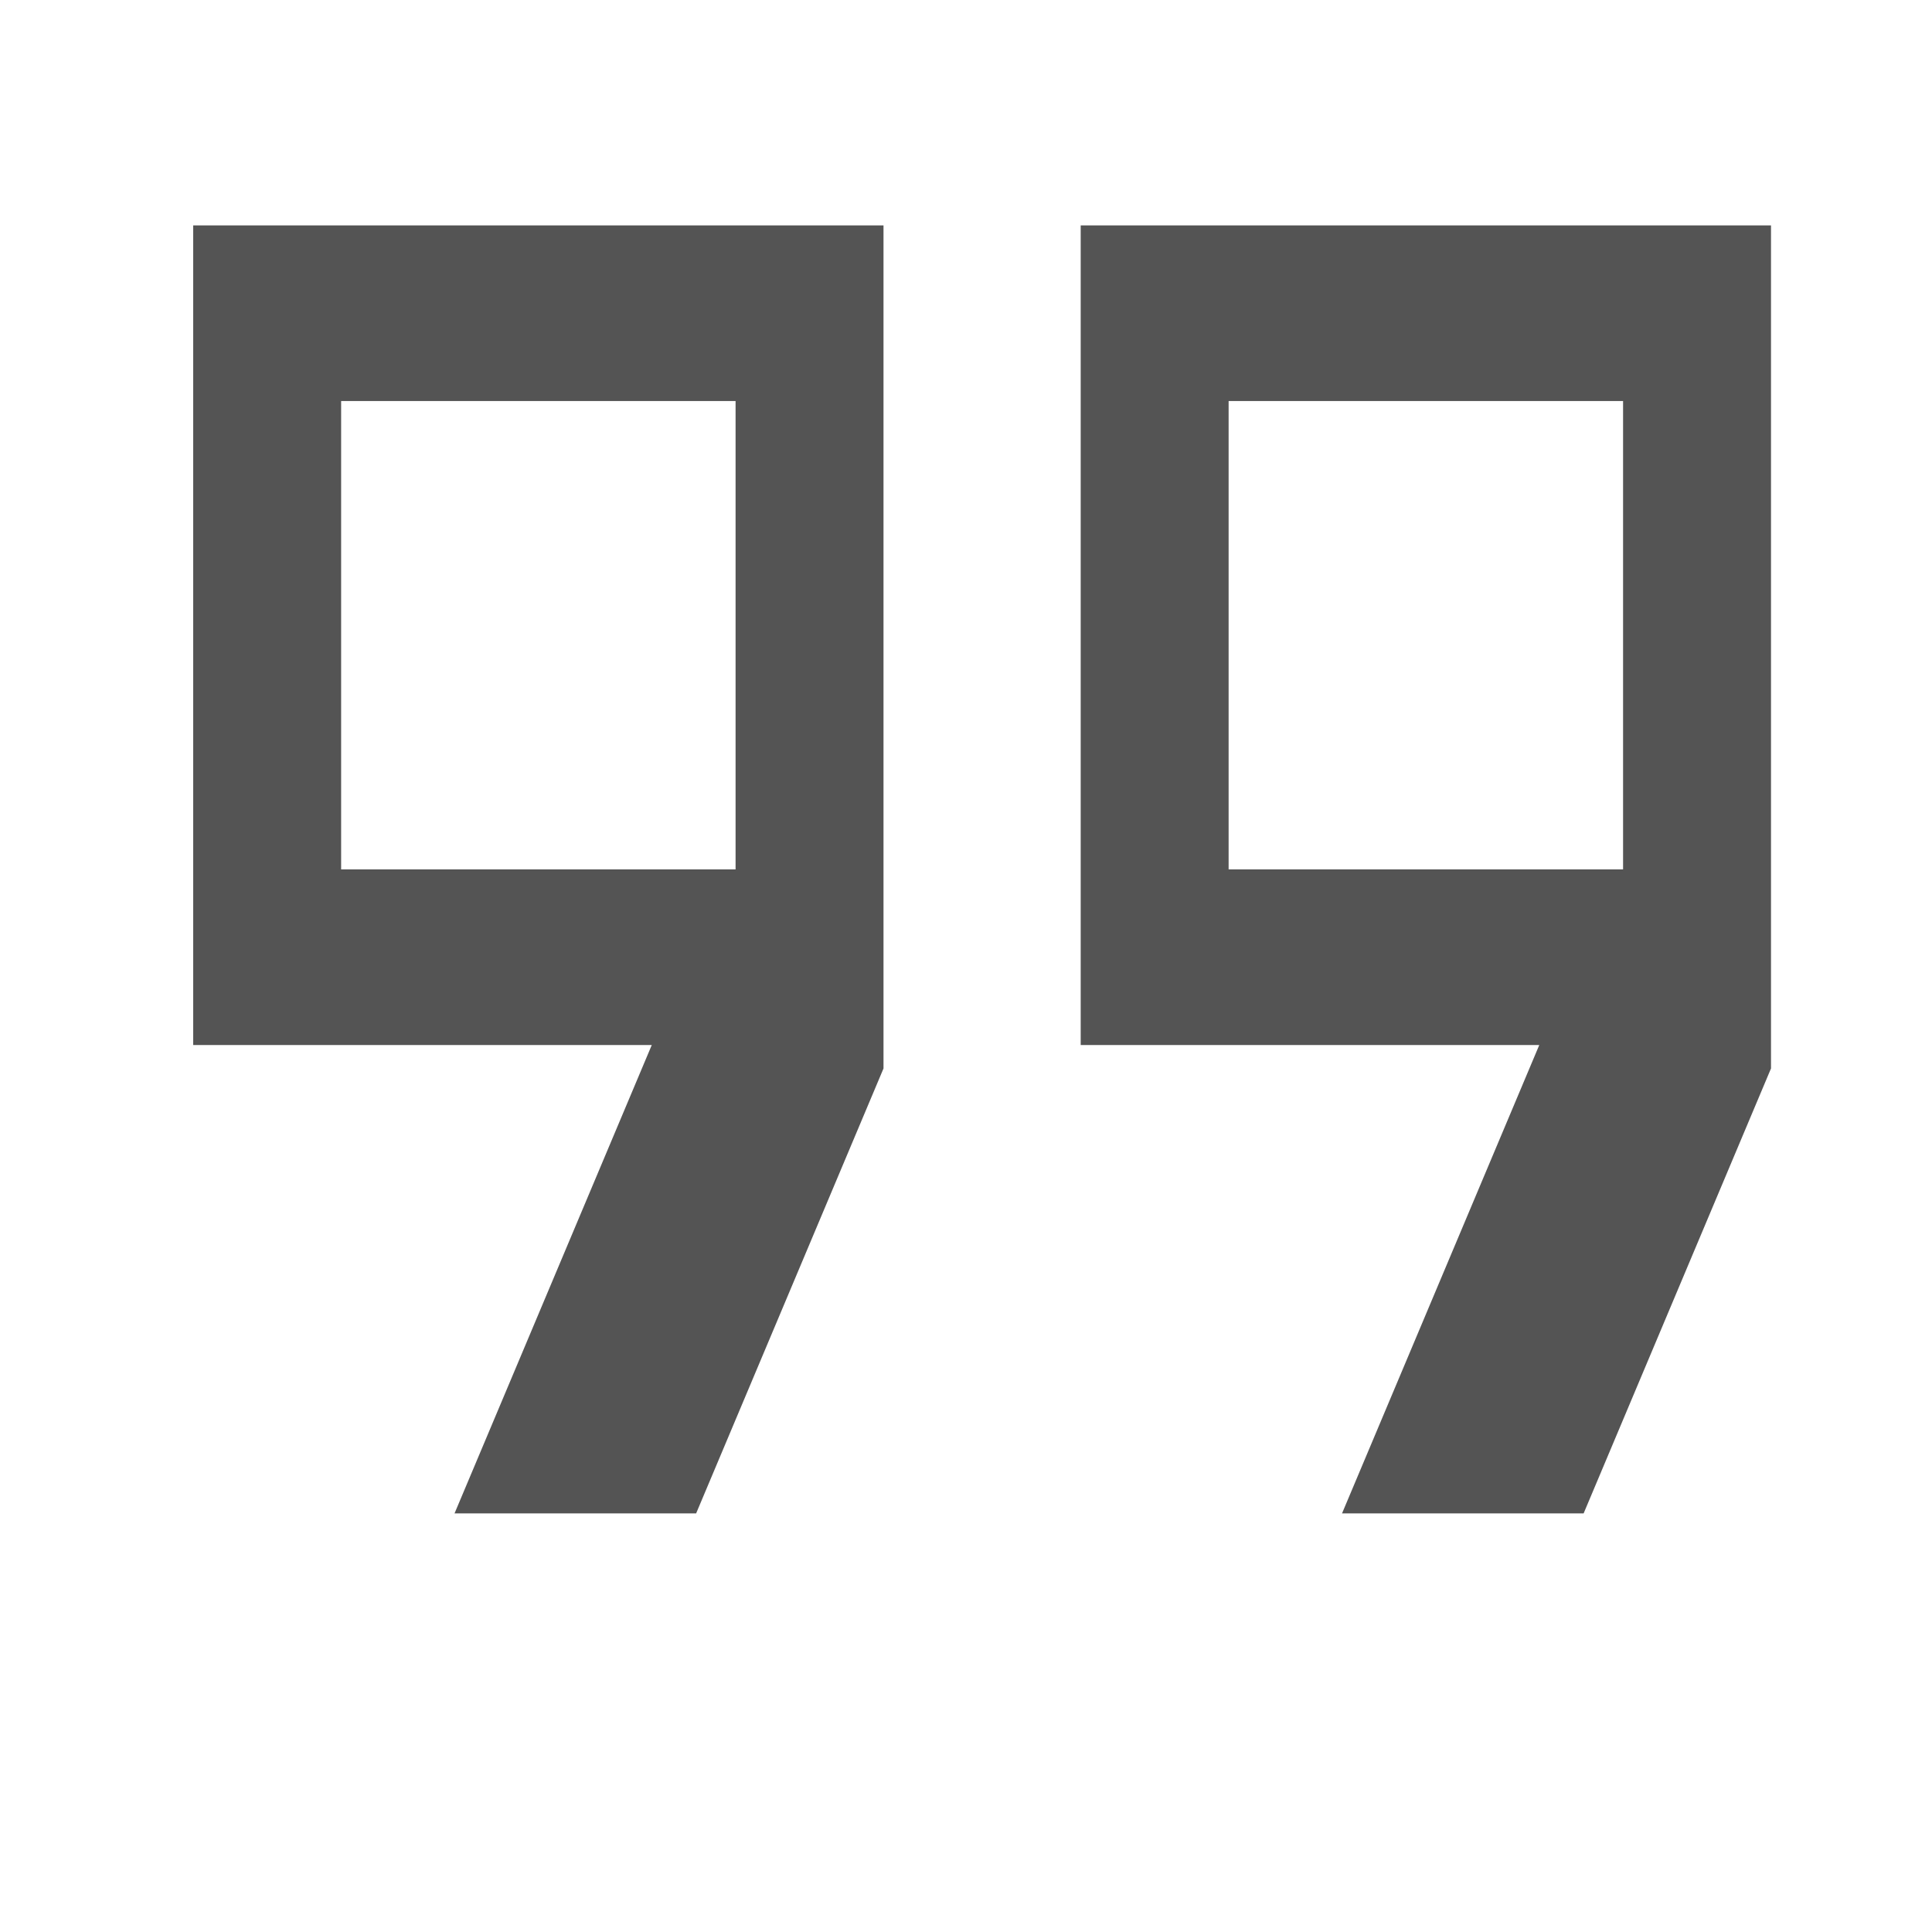
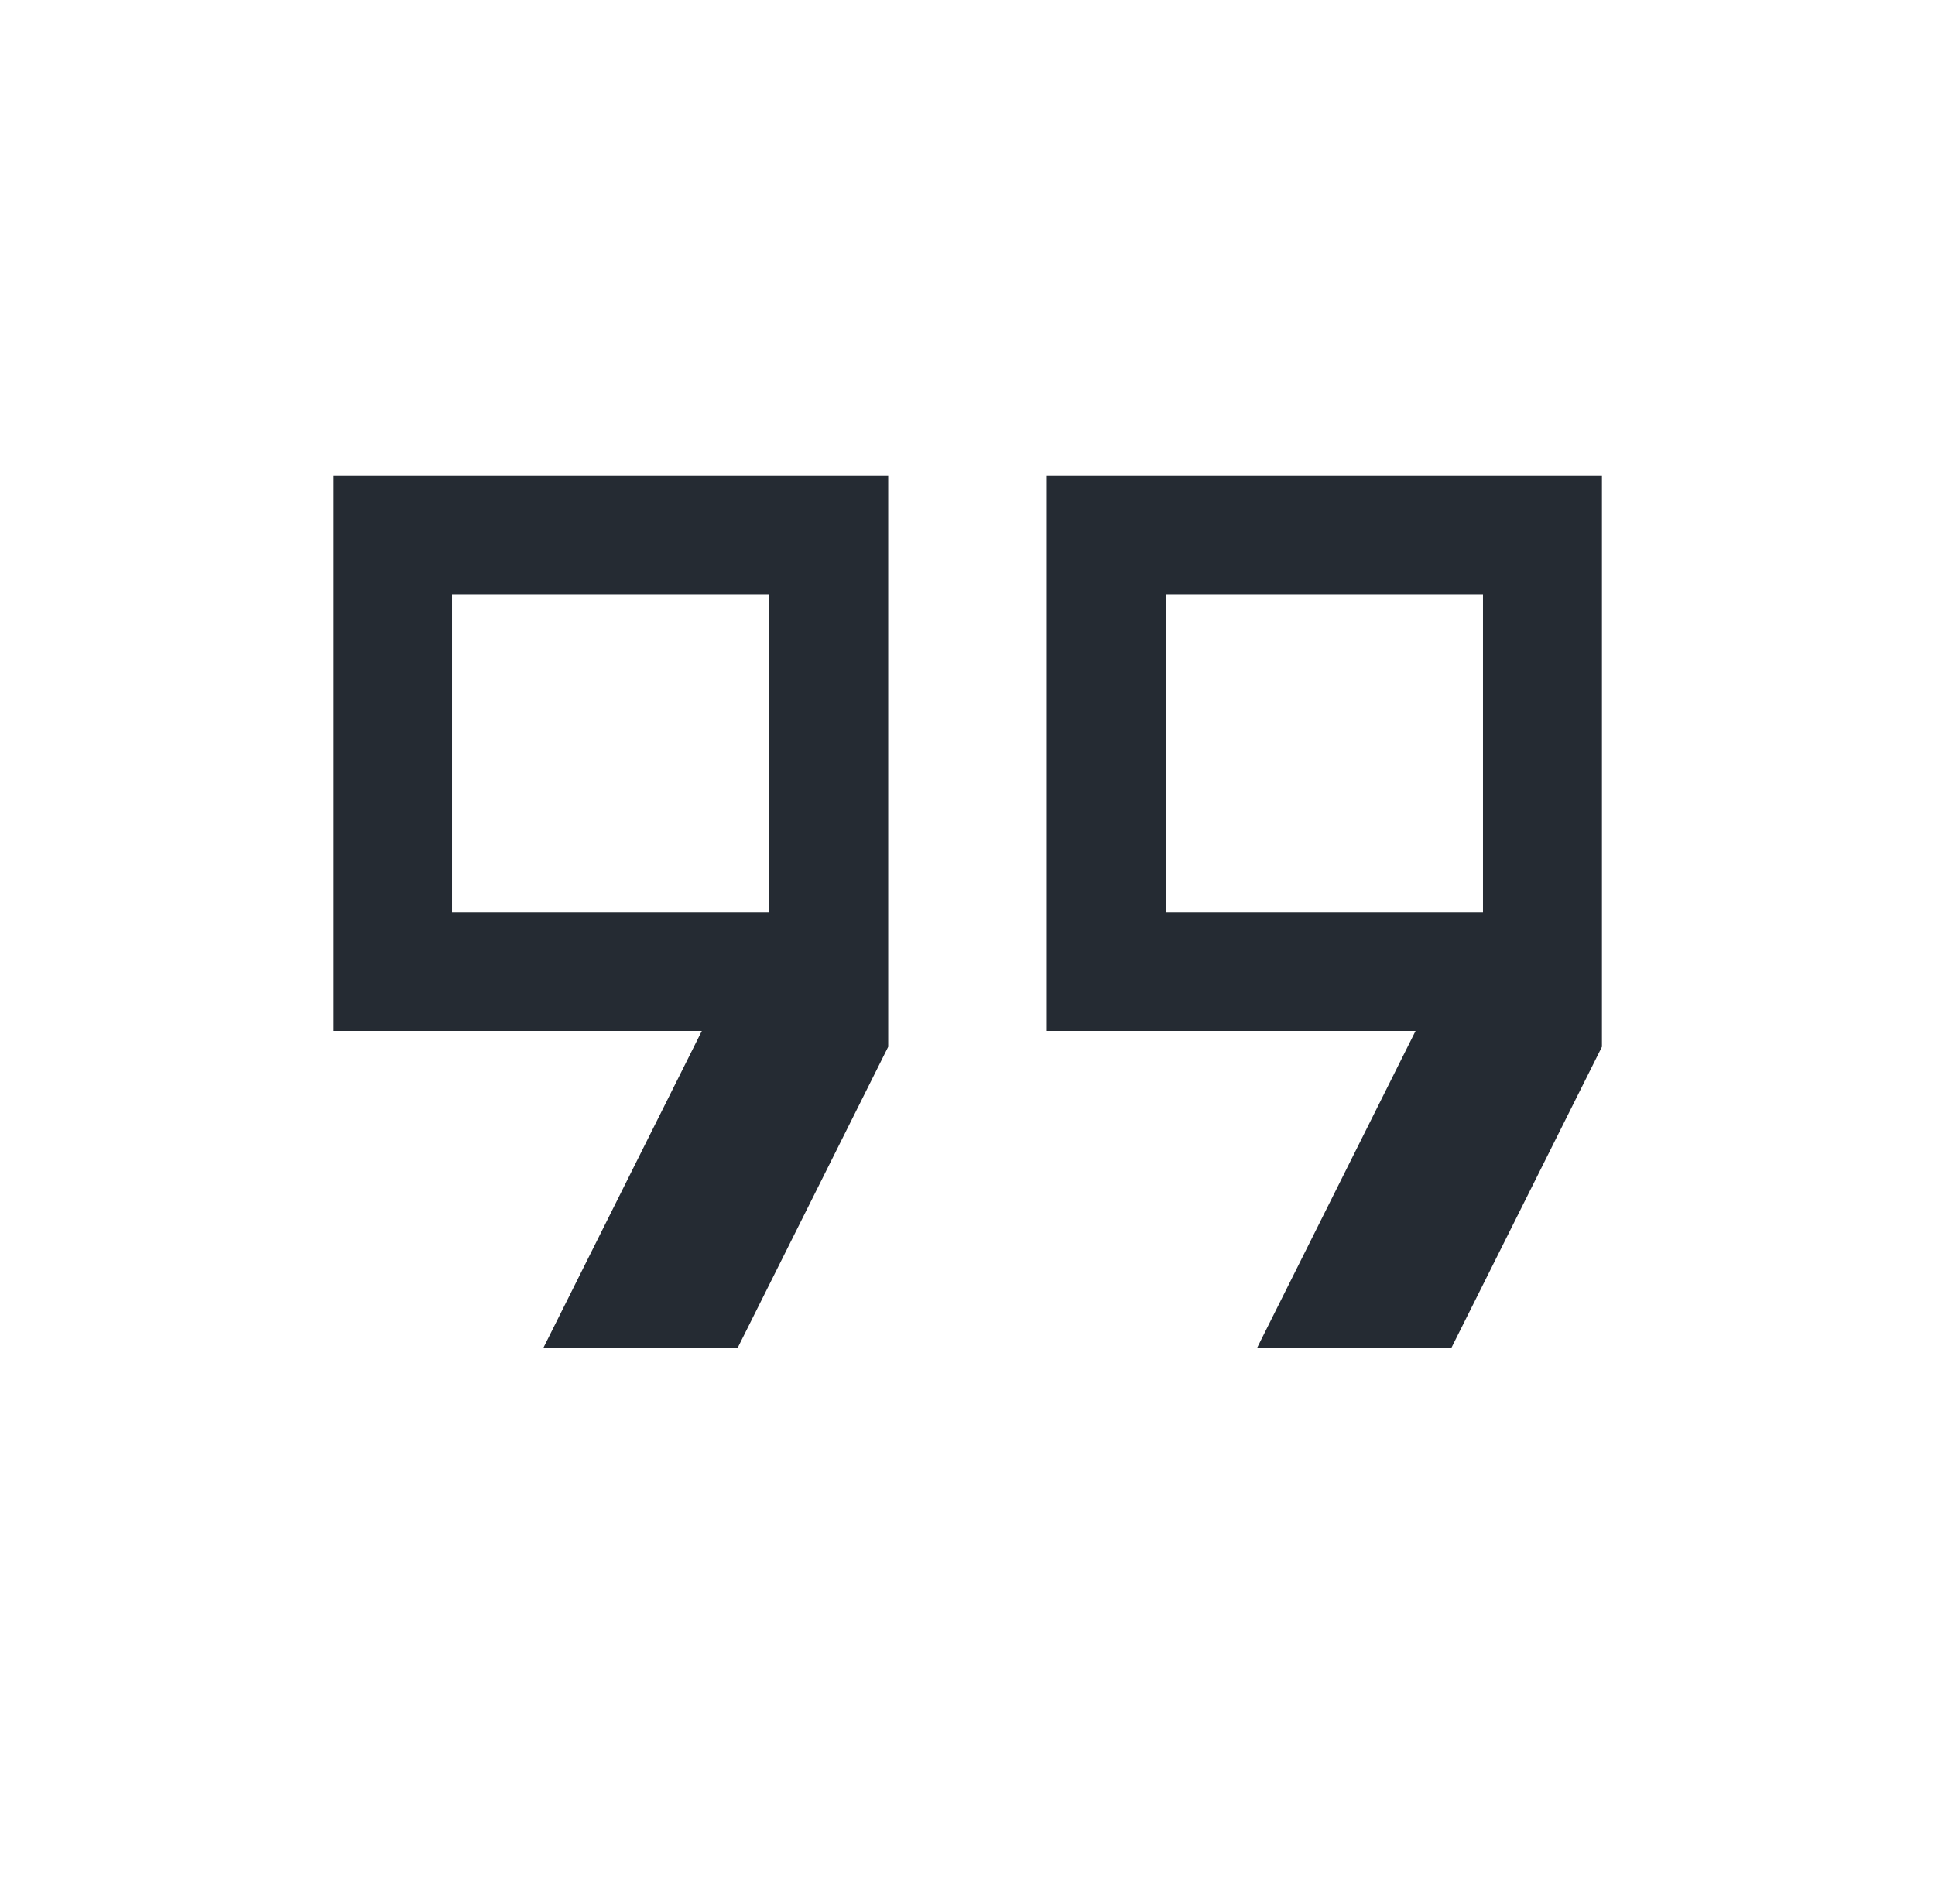
- <svg xmlns="http://www.w3.org/2000/svg" width="60" height="60" viewBox="0 0 60 60" fill="none">
-   <path d="M38.156 27H50.406V12.454H38.156V27ZM10.594 27H22.844V12.454H10.594V27ZM41.678 47L47.803 32.455H33.562V7H55V33.182L49.181 47H41.678ZM14.116 47L20.241 32.455H6V7H27.438V33.182L21.619 47H14.116Z" fill="#545454" />
+ <svg xmlns="http://www.w3.org/2000/svg" width="61" height="60" viewBox="0 0 61 60" fill="none">
+   <path d="M36.75 28.75H46.75V18.75H36.75V28.75ZM14.25 28.75H24.25V18.75H14.25V28.75ZM39.625 42.5L44.625 32.5H33V15H50.5V33L45.75 42.5H39.625ZM17.125 42.5L22.125 32.5H10.5V15H28V33L23.25 42.5H17.125Z" fill="#252B33" />
</svg>
